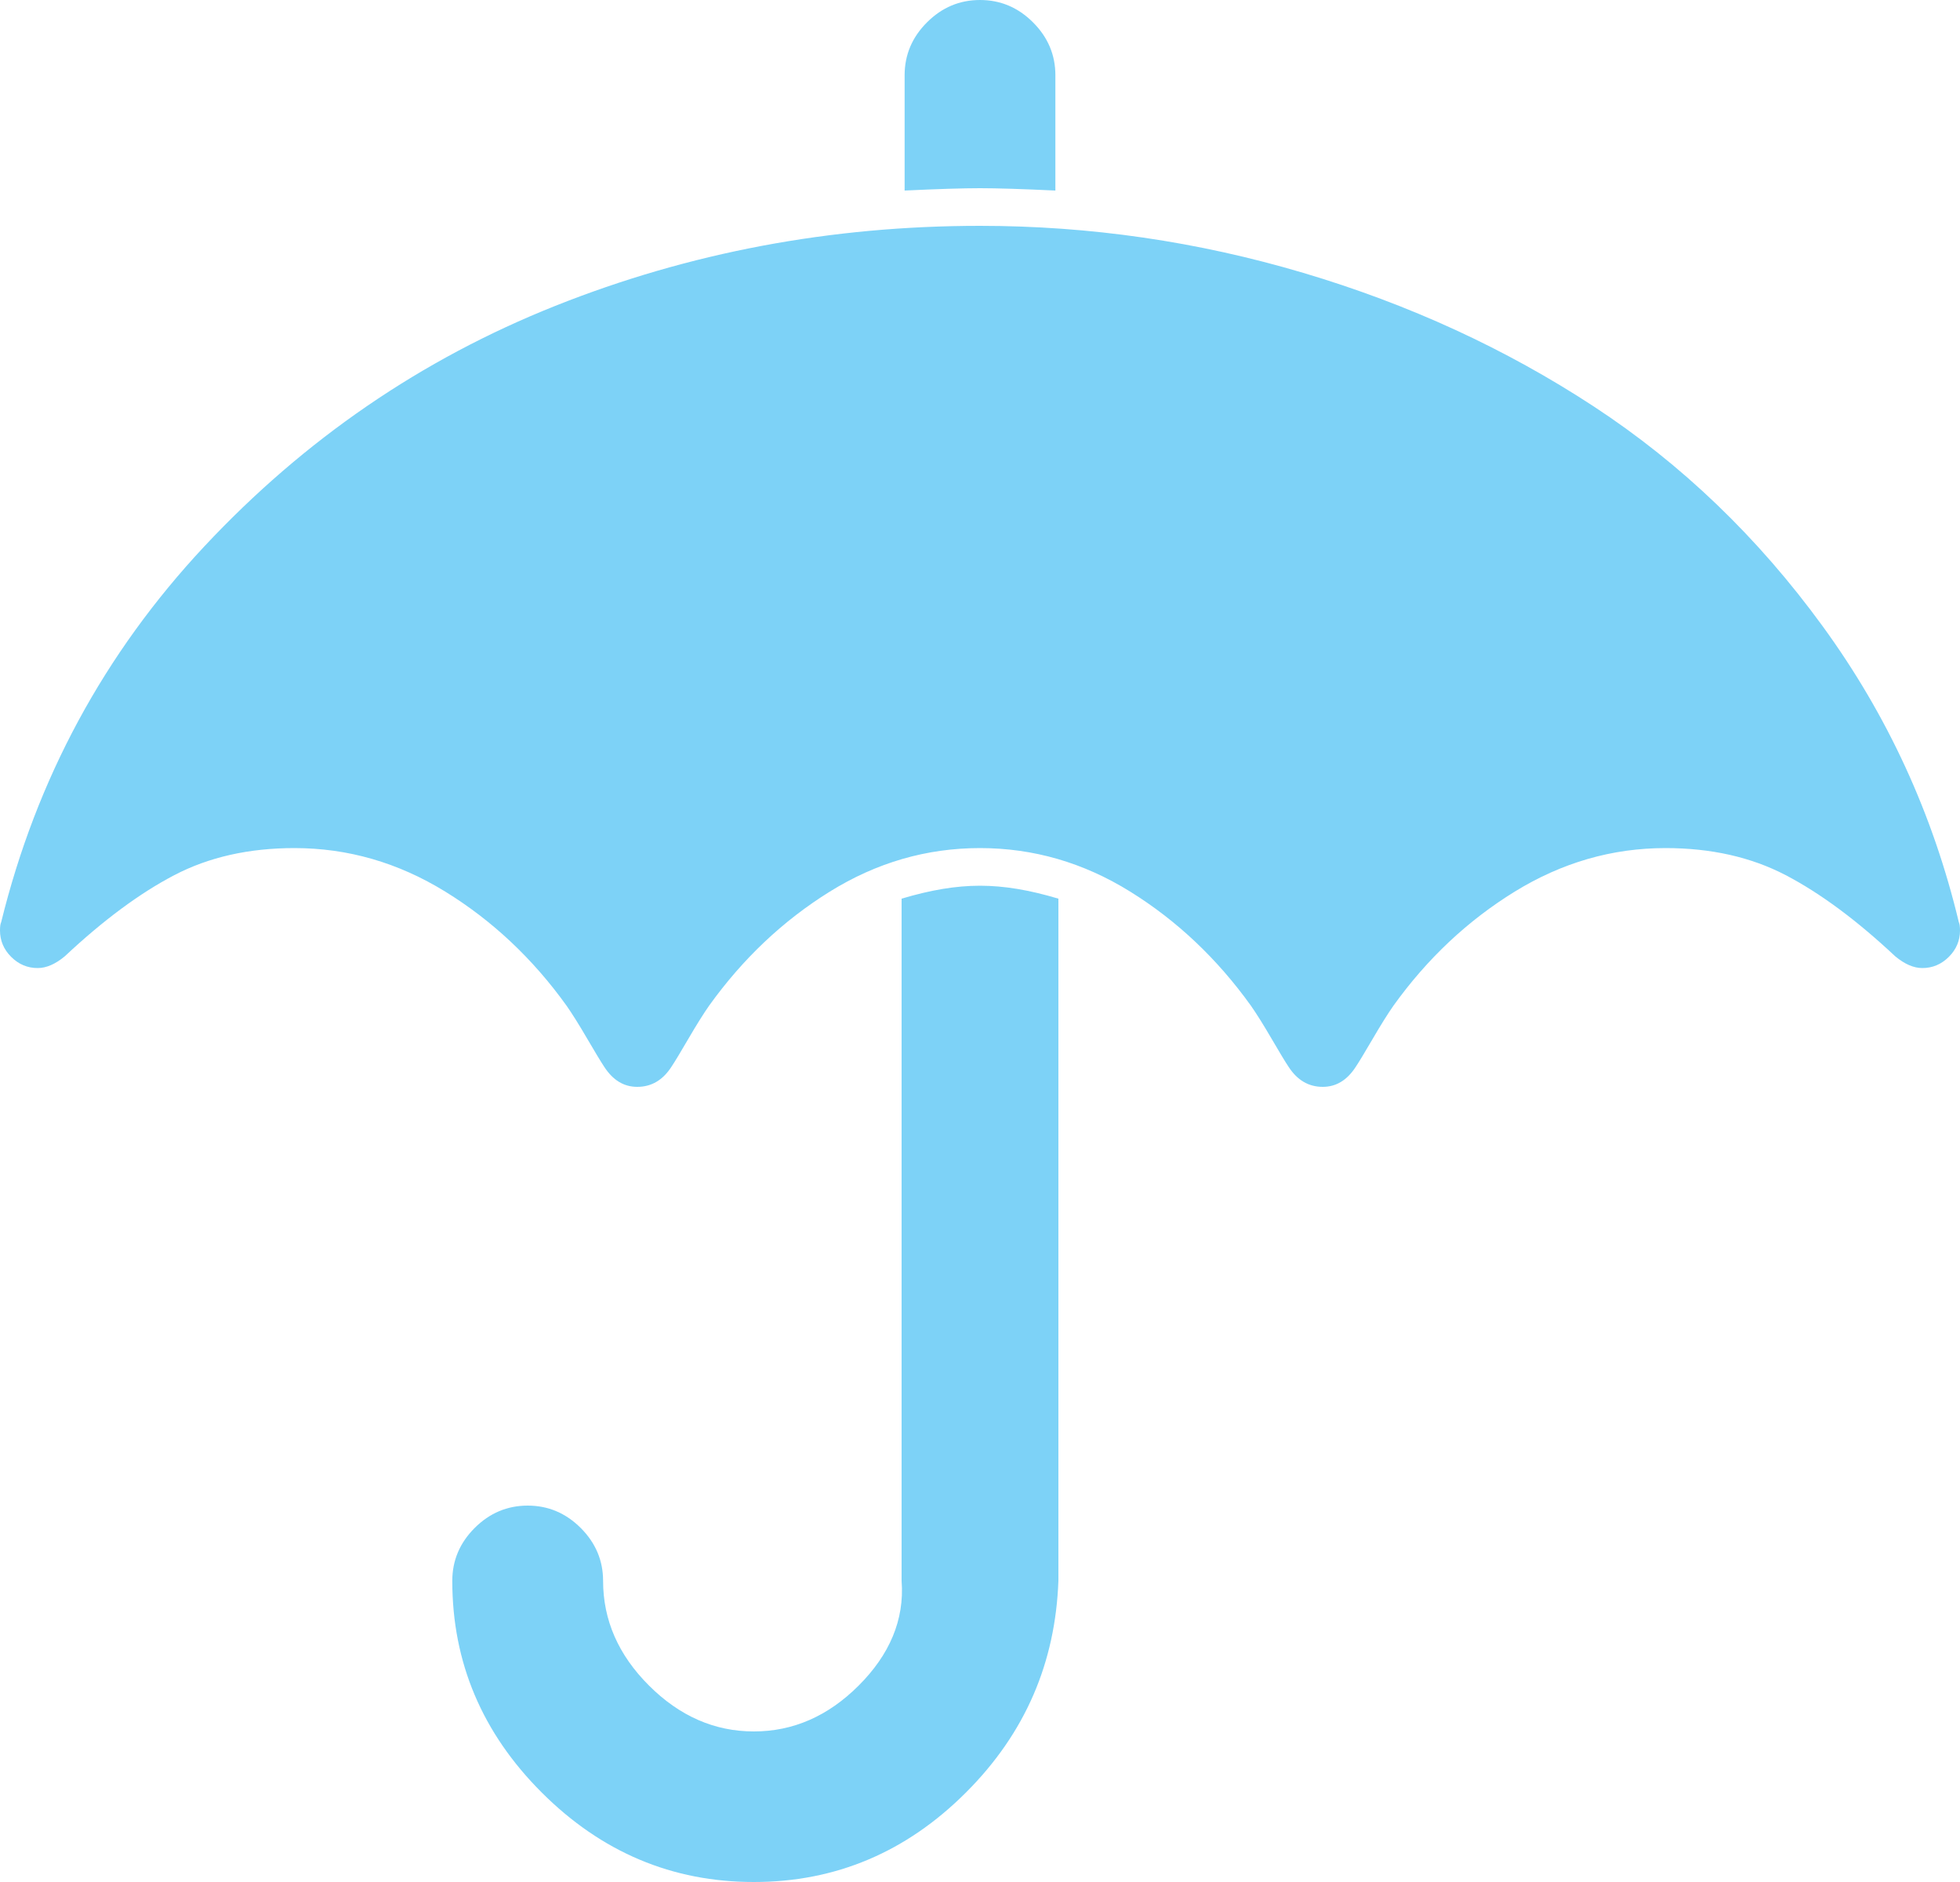
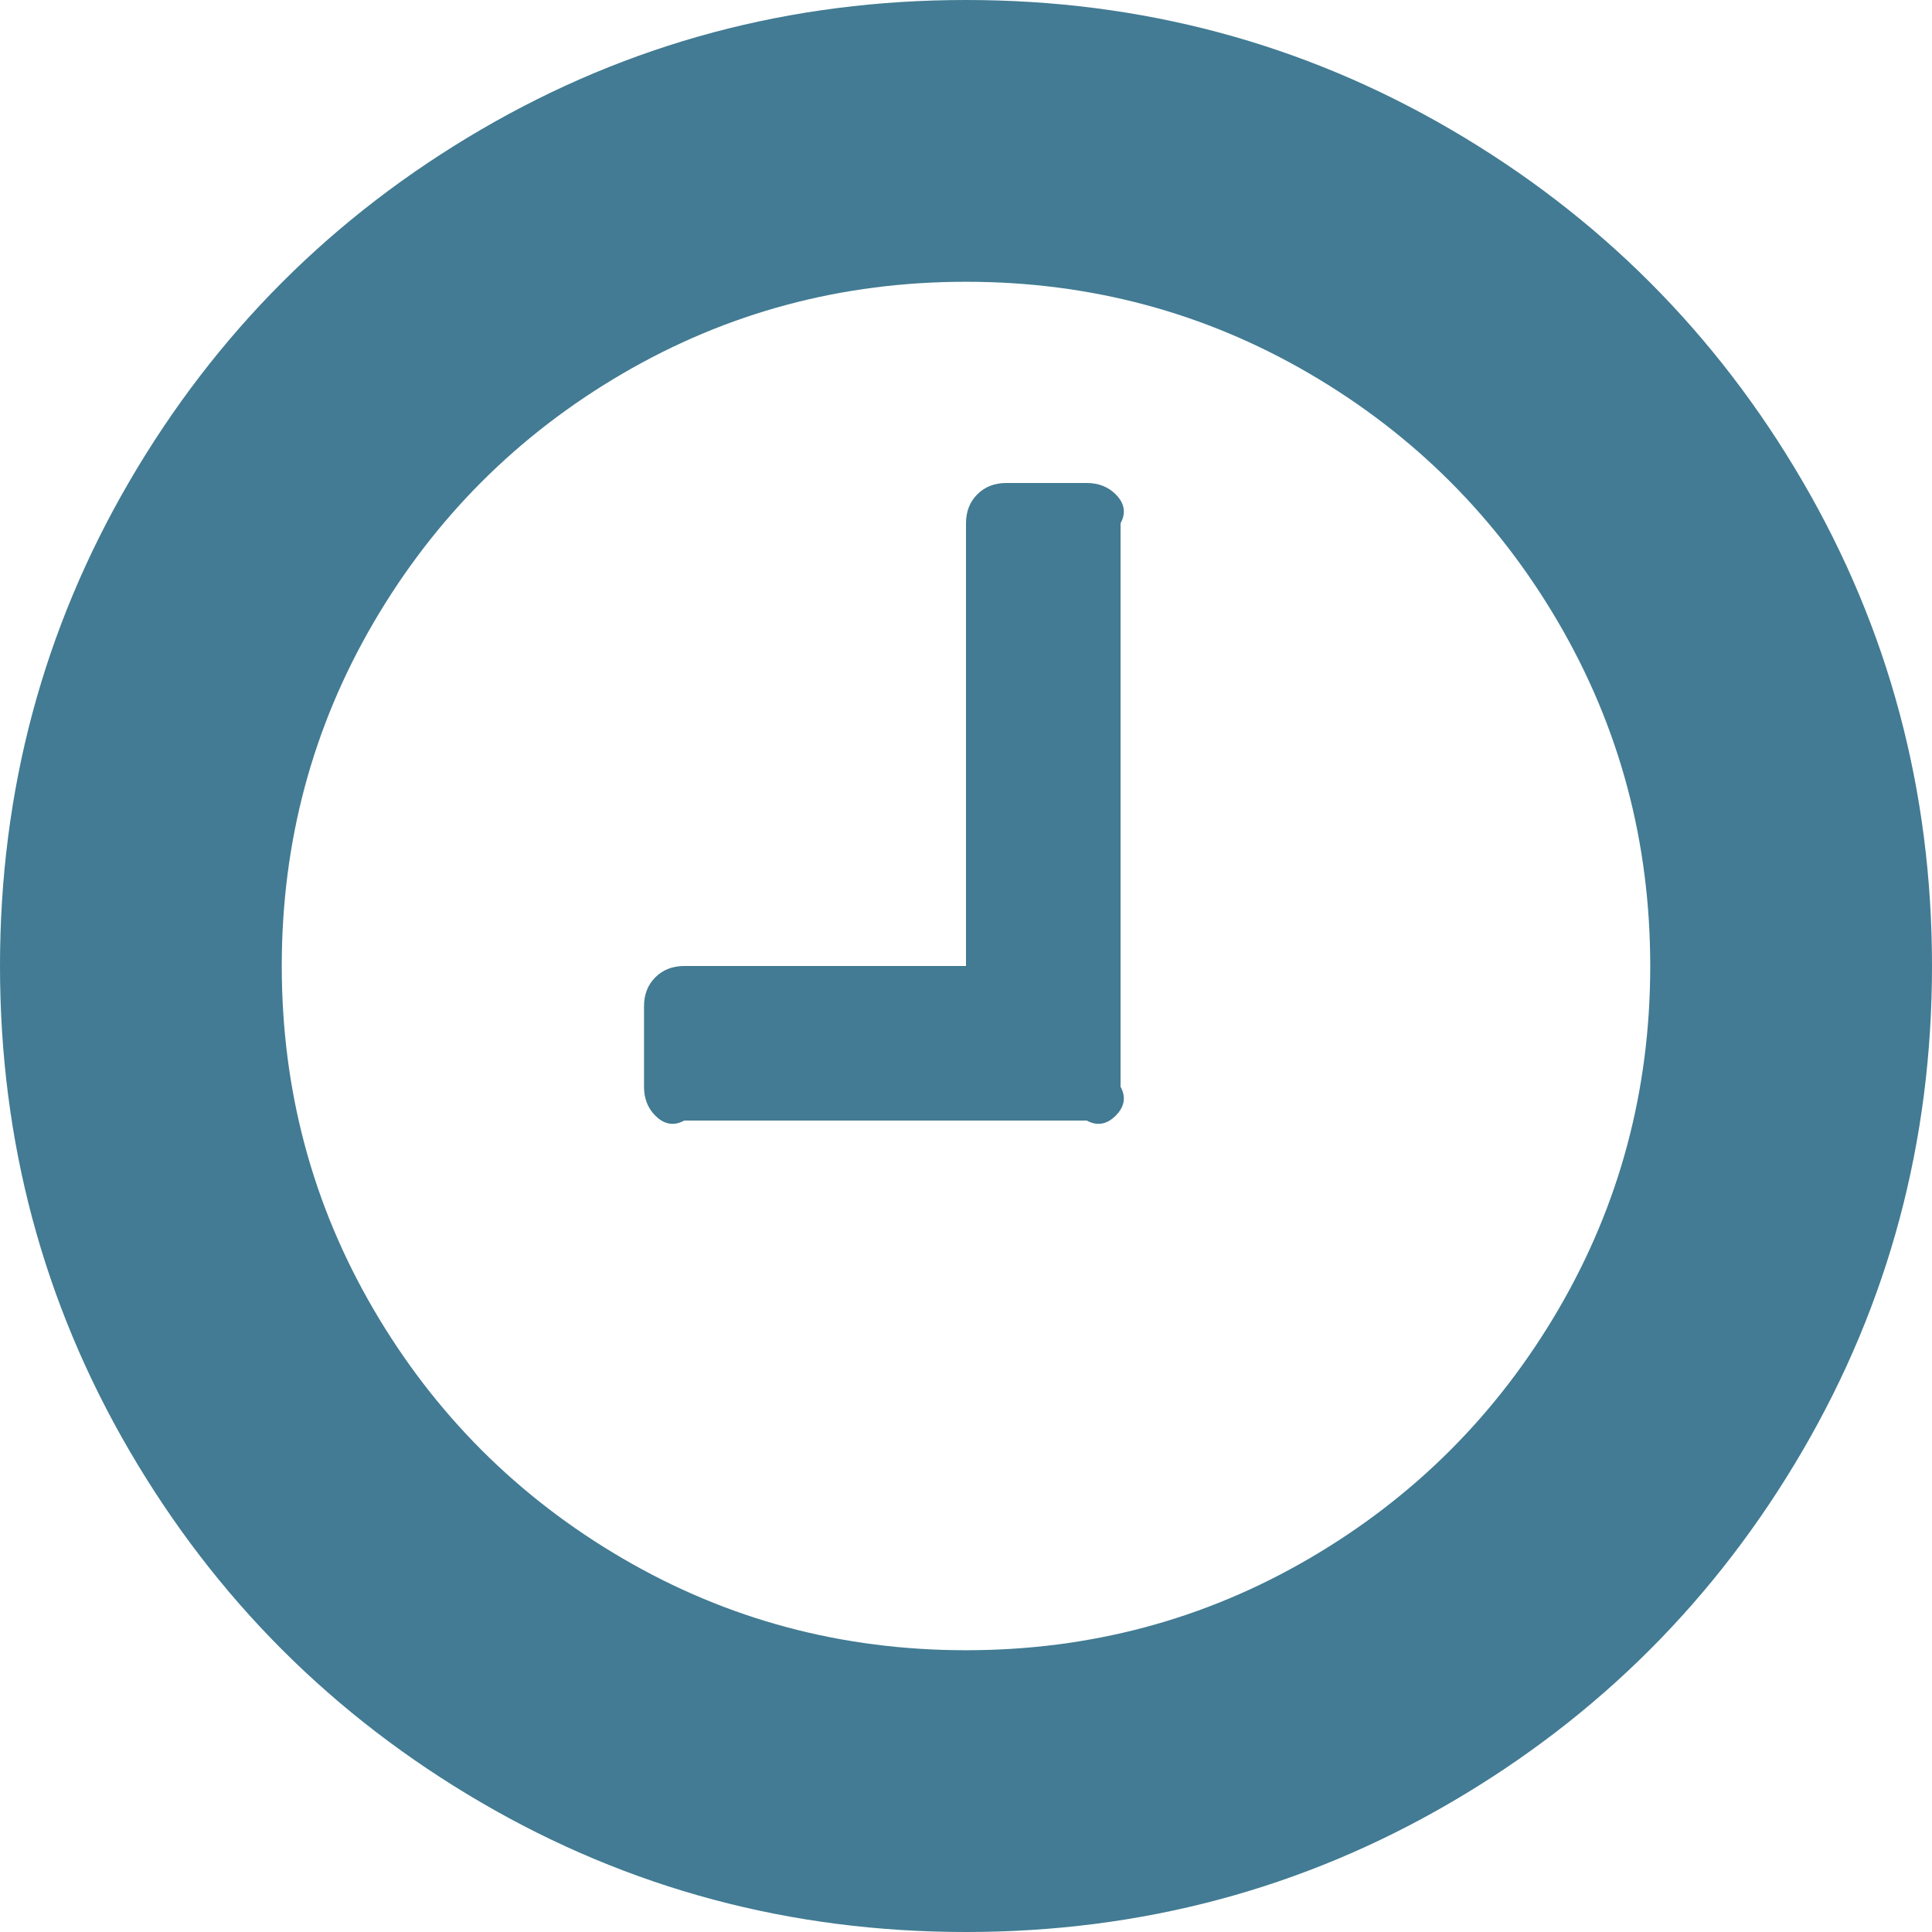
- <svg xmlns="http://www.w3.org/2000/svg" version="1.1" width="50px" height="48px">
-   <g transform="matrix(1 0 0 1 -141 -686 )">
-     <path d="M 25 22.59  C 25.621 22.59  26.262 22.7  27 22.92  L 27 40.32  C 26.923 42.4  26.162 44.2  24.639 45.72  C 23.117 47.24  21.314 48  19.231 48  C 17.147 48  15.345 47.24  13.822 45.72  C 12.3 44.2  11.538 42.4  11.538 40.32  C 11.538 39.8  11.729 39.35  12.109 38.97  C 12.49 38.59  12.941 38.4  13.462 38.4  C 13.982 38.4  14.433 38.59  14.814 38.97  C 15.194 39.35  15.385 39.8  15.385 40.32  C 15.385 41.32  15.775 42.21  16.556 42.99  C 17.338 43.77  18.229 44.16  19.231 44.16  C 20.232 44.16  21.124 43.77  21.905 42.99  C 22.686 42.21  23.077 41.32  23 40.32  L 23 22.92  C 23.738 22.7  24.379 22.59  25 22.59  Z M 49.97 23.52  C 49.99 23.56  50 23.63  50 23.73  C 50 23.99  49.905 24.215  49.715 24.405  C 49.524 24.595  49.299 24.69  49.038 24.69  C 48.818 24.69  48.588 24.59  48.347 24.39  C 47.366 23.47  46.434 22.78  45.553 22.32  C 44.671 21.86  43.65 21.63  42.488 21.63  C 41.126 21.63  39.844 22  38.642 22.74  C 37.44 23.48  36.408 24.45  35.547 25.65  C 35.407 25.85  35.231 26.13  35.021 26.49  C 34.811 26.85  34.665 27.09  34.585 27.21  C 34.365 27.55  34.085 27.72  33.744 27.72  C 33.383 27.72  33.093 27.55  32.873 27.21  C 32.792 27.09  32.647 26.85  32.437 26.49  C 32.227 26.13  32.051 25.85  31.911 25.65  C 31.05 24.45  30.023 23.48  28.831 22.74  C 27.639 22  26.362 21.63  25 21.63  C 23.638 21.63  22.361 22  21.169 22.74  C 19.977 23.48  18.95 24.45  18.089 25.65  C 17.949 25.85  17.773 26.13  17.563 26.49  C 17.353 26.85  17.208 27.09  17.127 27.21  C 16.907 27.55  16.617 27.72  16.256 27.72  C 15.915 27.72  15.635 27.55  15.415 27.21  C 15.335 27.09  15.189 26.85  14.979 26.49  C 14.769 26.13  14.593 25.85  14.453 25.65  C 13.592 24.45  12.56 23.48  11.358 22.74  C 10.156 22  8.874 21.63  7.512 21.63  C 6.35 21.63  5.329 21.86  4.447 22.32  C 3.566 22.78  2.634 23.47  1.653 24.39  C 1.412 24.59  1.182 24.69  0.962 24.69  C 0.701 24.69  0.476 24.595  0.285 24.405  C 0.095 24.215  0 23.99  0 23.73  C 0 23.63  0.01 23.56  0.03 23.52  C 0.931 19.86  2.659 16.665  5.213 13.935  C 7.767 11.205  10.752 9.16  14.168 7.8  C 17.583 6.44  21.194 5.76  25 5.76  C 27.804 5.76  30.554 6.16  33.248 6.96  C 35.943 7.76  38.411 8.895  40.655 10.365  C 42.899 11.835  44.847 13.705  46.499 15.975  C 48.152 18.245  49.309 20.76  49.97 23.52  Z M 26.352 0.57  C 26.733 0.95  26.923 1.4  26.923 1.92  L 26.923 4.86  C 26.082 4.82  25.441 4.8  25 4.8  C 24.559 4.8  23.918 4.82  23.077 4.86  L 23.077 1.92  C 23.077 1.4  23.267 0.95  23.648 0.57  C 24.028 0.19  24.479 0  25 0  C 25.521 0  25.972 0.19  26.352 0.57  Z " fill-rule="nonzero" fill="#7dd2f7" stroke="none" transform="matrix(1 0 0 1 141 686 )" />
+ <svg xmlns="http://www.w3.org/2000/svg" version="1.1" width="50px" height="50px">
+   <g transform="matrix(1 0 0 1 -79 -686 )">
+     <path d="M 28.874 12.793  C 29.069 12.988  29.167 13.238  29 13.542  L 29 28.125  C 29.167 28.429  29.069 28.678  28.874 28.874  C 28.678 29.069  28.429 29.167  28.125 29  L 17.708 29  C 17.405 29.167  17.155 29.069  16.96 28.874  C 16.764 28.678  16.667 28.429  16.667 28.125  L 16.667 26.042  C 16.667 25.738  16.764 25.488  16.96 25.293  C 17.155 25.098  17.405 25  17.708 25  L 25 25  L 25 13.542  C 25 13.238  25.098 12.988  25.293 12.793  C 25.488 12.598  25.738 12.5  26.042 12.5  L 28.125 12.5  C 28.429 12.5  28.678 12.598  28.874 12.793  Z M 40.332 33.887  C 41.916 31.174  42.708 28.212  42.708 25  C 42.708 21.788  41.916 18.826  40.332 16.113  C 38.748 13.401  36.599 11.252  33.887 9.668  C 31.174 8.084  28.212 7.292  25 7.292  C 21.788 7.292  18.826 8.084  16.113 9.668  C 13.401 11.252  11.252 13.401  9.668 16.113  C 8.084 18.826  7.292 21.788  7.292 25  C 7.292 28.212  8.084 31.174  9.668 33.887  C 11.252 36.599  13.401 38.748  16.113 40.332  C 18.826 41.916  21.788 42.708  25 42.708  C 28.212 42.708  31.174 41.916  33.887 40.332  C 36.599 38.748  38.748 36.599  40.332 33.887  Z M 46.647 12.451  C 48.882 16.281  50 20.464  50 25  C 50 29.536  48.882 33.719  46.647 37.549  C 44.412 41.379  41.379 44.412  37.549 46.647  C 33.719 48.882  29.536 50  25 50  C 20.464 50  16.281 48.882  12.451 46.647  C 8.621 44.412  5.588 41.379  3.353 37.549  C 1.118 33.719  0 29.536  0 25  C 0 20.464  1.118 16.281  3.353 12.451  C 5.588 8.621  8.621 5.588  12.451 3.353  C 16.281 1.118  20.464 0  25 0  C 29.536 0  33.719 1.118  37.549 3.353  C 41.379 5.588  44.412 8.621  46.647 12.451  Z " fill-rule="nonzero" fill="#427b93" stroke="none" transform="matrix(1 0 0 1 79 686 )" />
  </g>
</svg>
